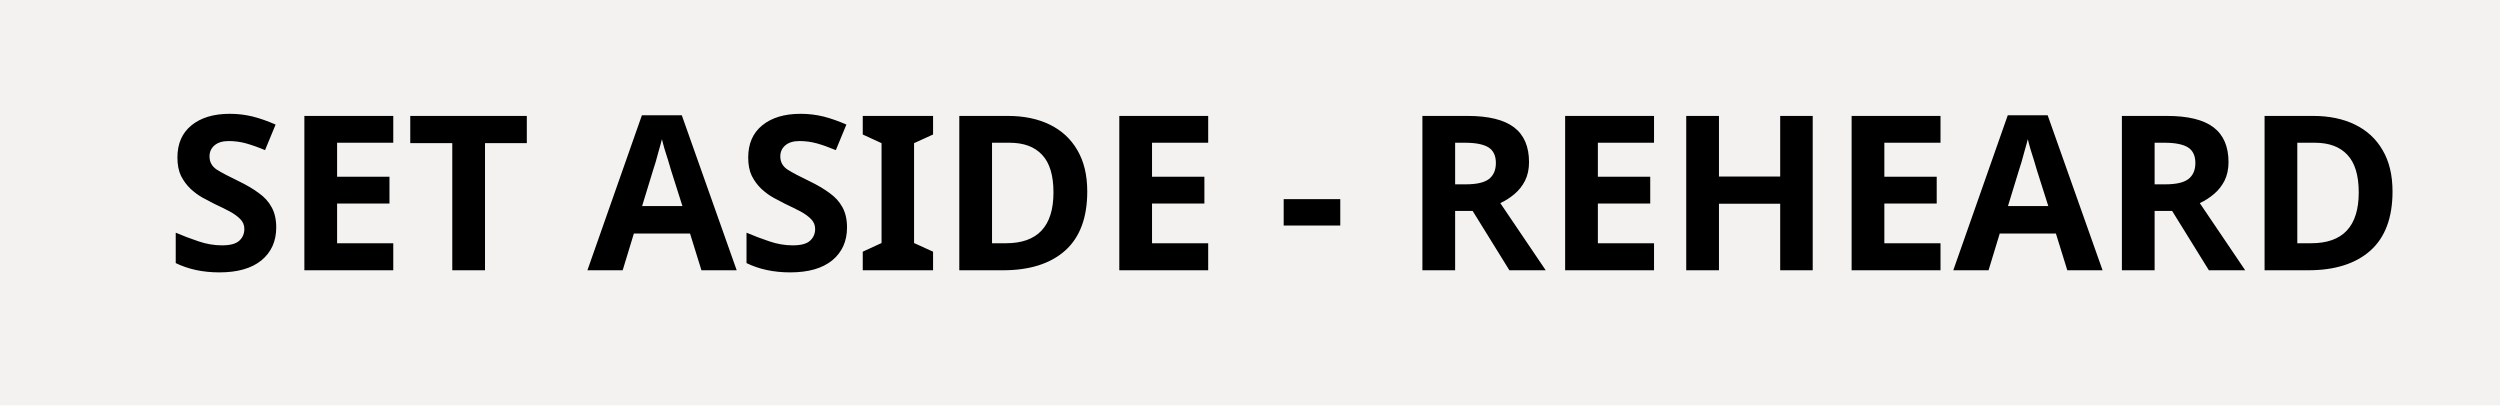
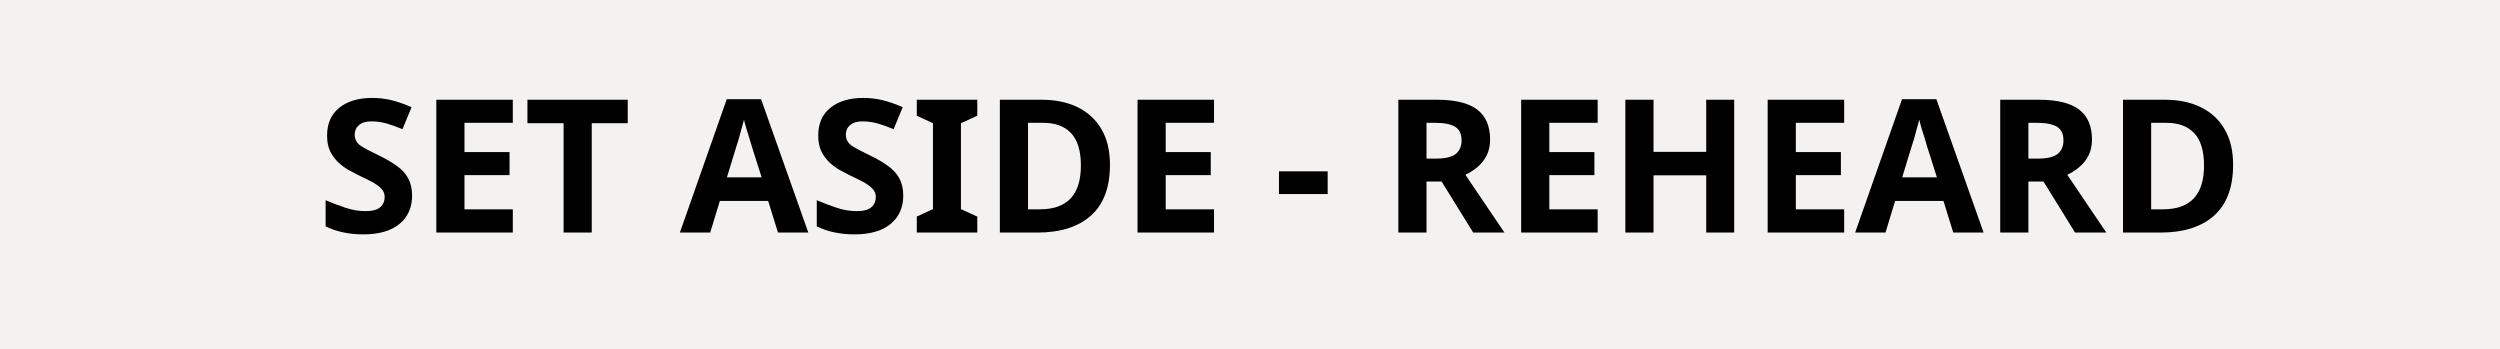
- <svg xmlns="http://www.w3.org/2000/svg" width="185px" height="30px" viewBox="0 0 185 30" version="1.1">
+ <svg xmlns="http://www.w3.org/2000/svg" width="215px" height="30px" viewBox="0 0 215 30" version="1.1">
  <g id="Banners-and-flags" stroke="none" stroke-width="1" fill="none" fill-rule="evenodd">
-     <g id="flag/Deport-Copy">
-       <rect id="Rectangle-Copy-28" fill="#F3F2F1" x="0" y="0" width="185" height="30" />
+     <g id="Group-3">
+       <rect id="Rectangle-Copy-28" fill="#F3F2F1" x="0" y="0" width="215" height="30" />
      <text id="Deport" font-family="GDSTransportWebsite-Bold, GDS Transport" font-size="16" font-weight="bold" fill="#000000">
-         <tspan x="12.27" y="20">SET ASIDE - REHEARD</tspan>
+         <tspan x="27.27" y="20">SET ASIDE - REHEARD</tspan>
      </text>
    </g>
  </g>
</svg>
